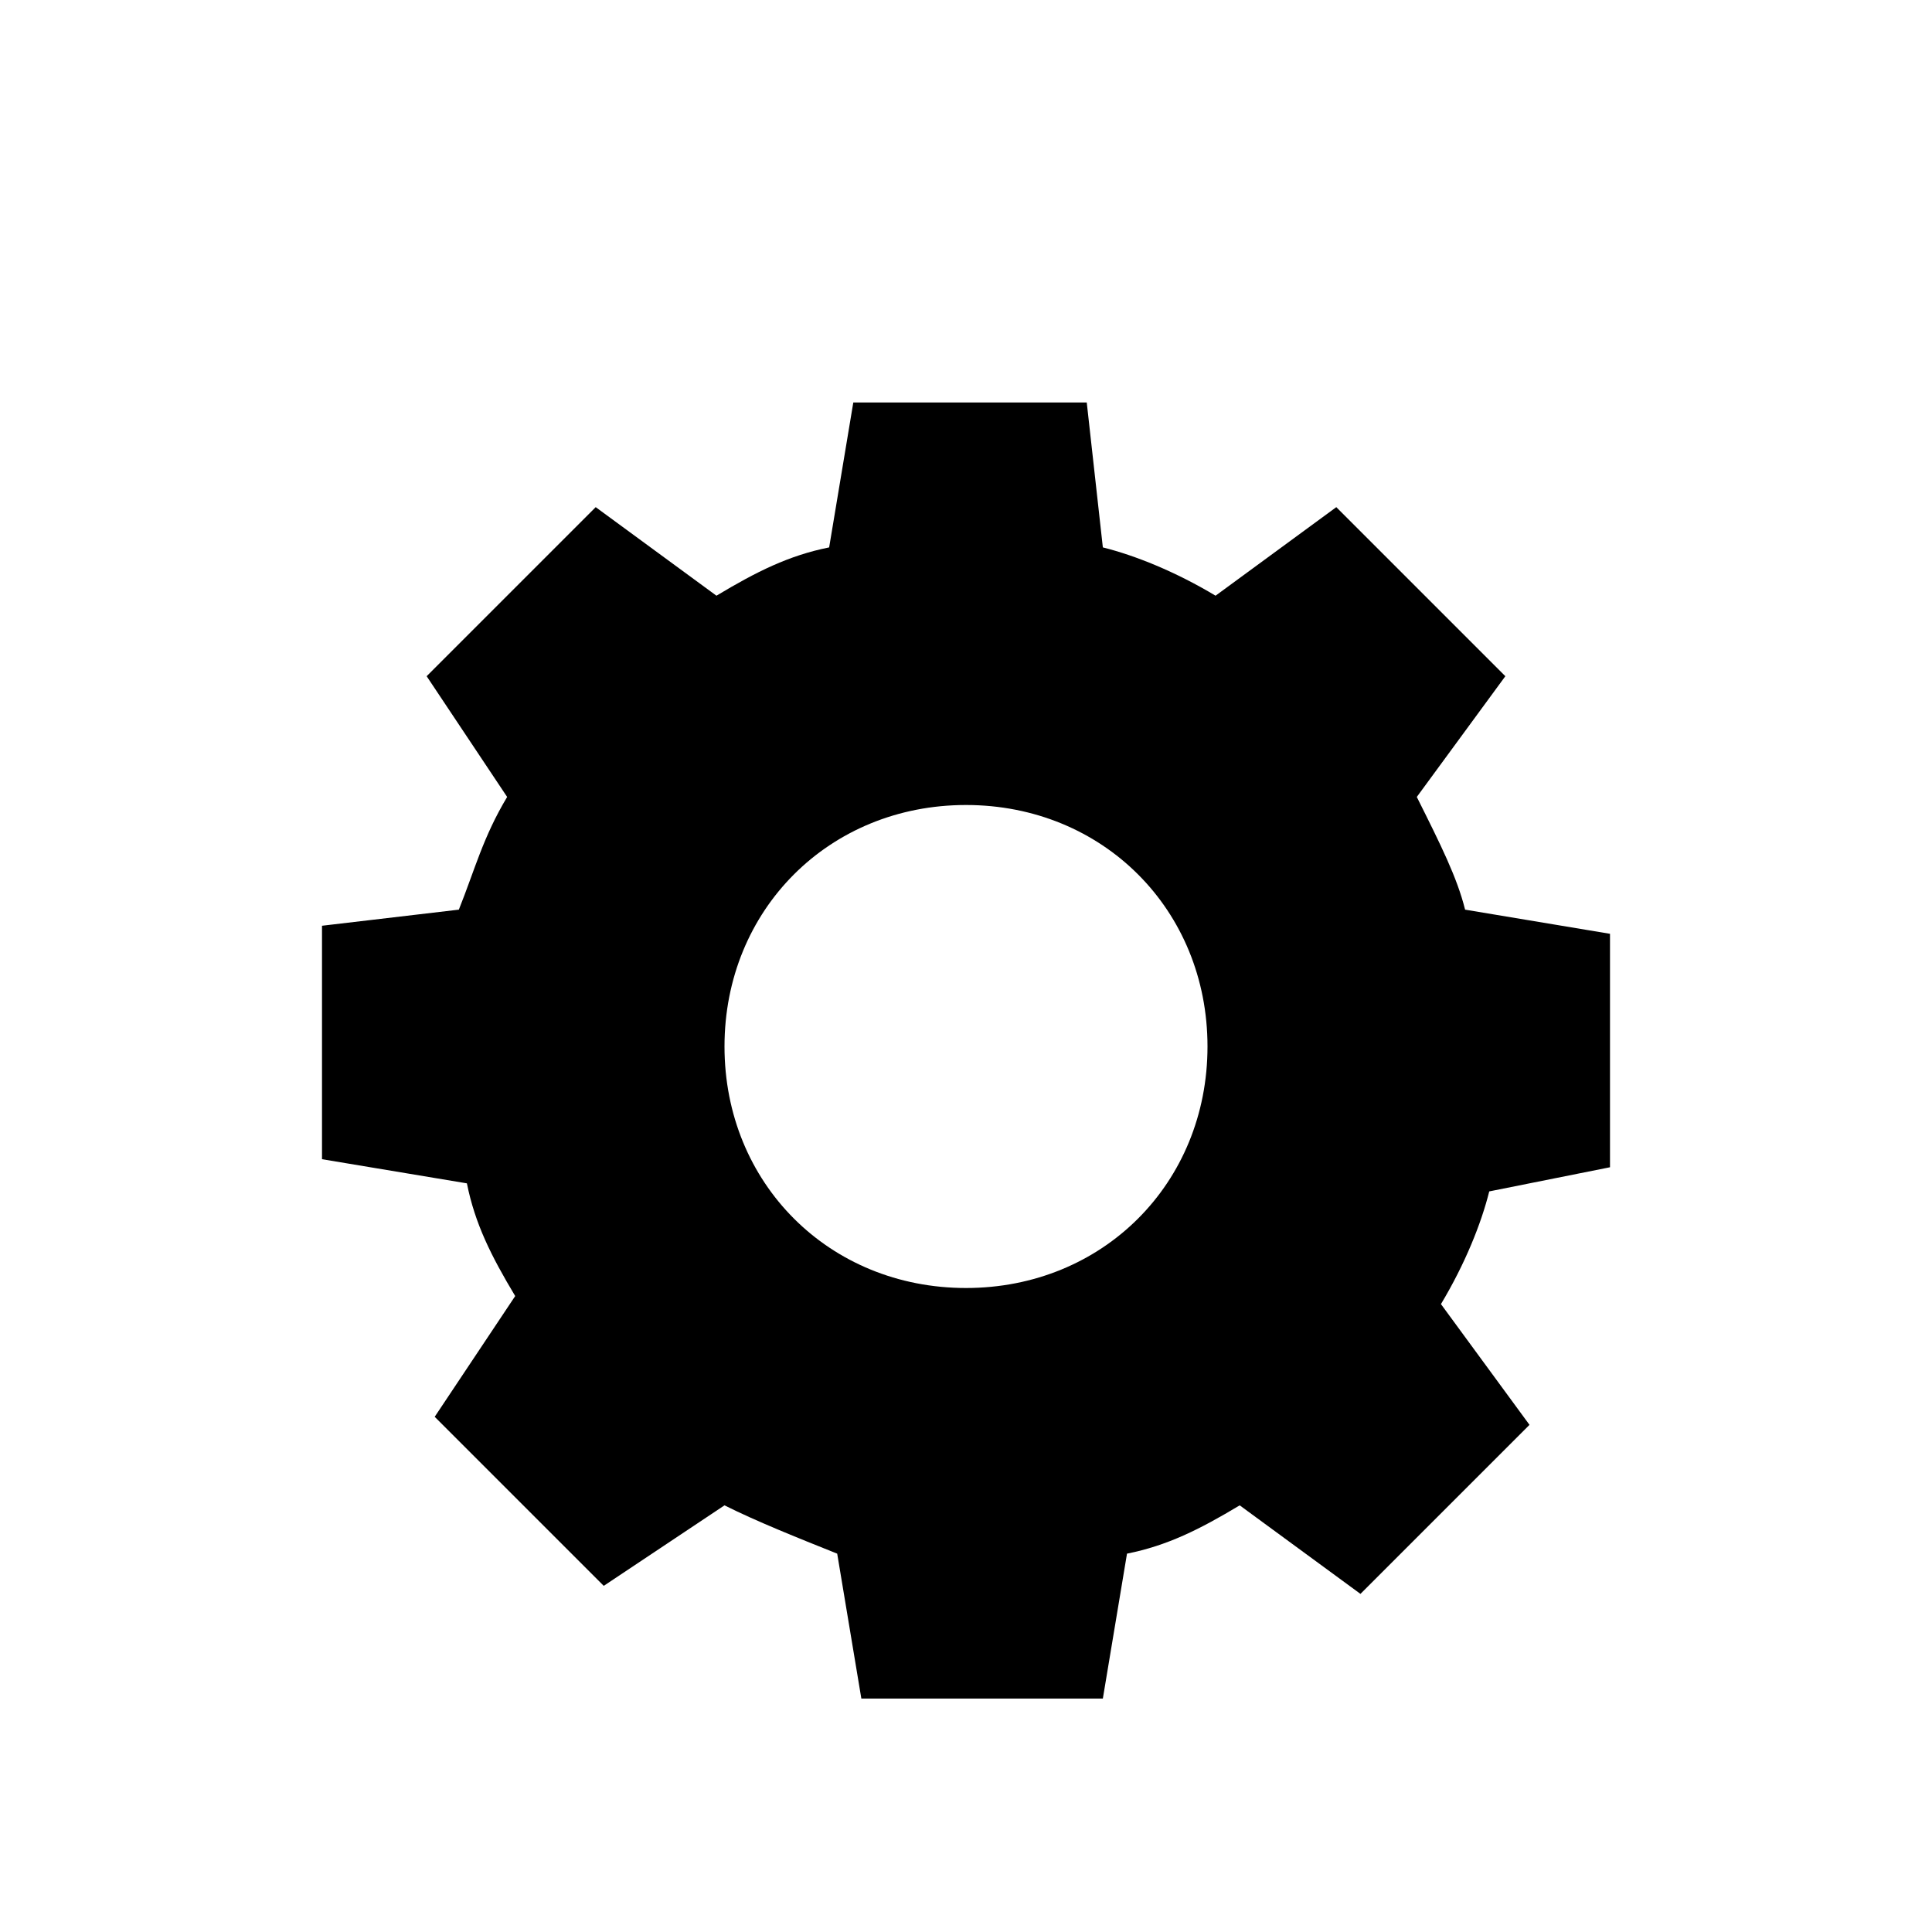
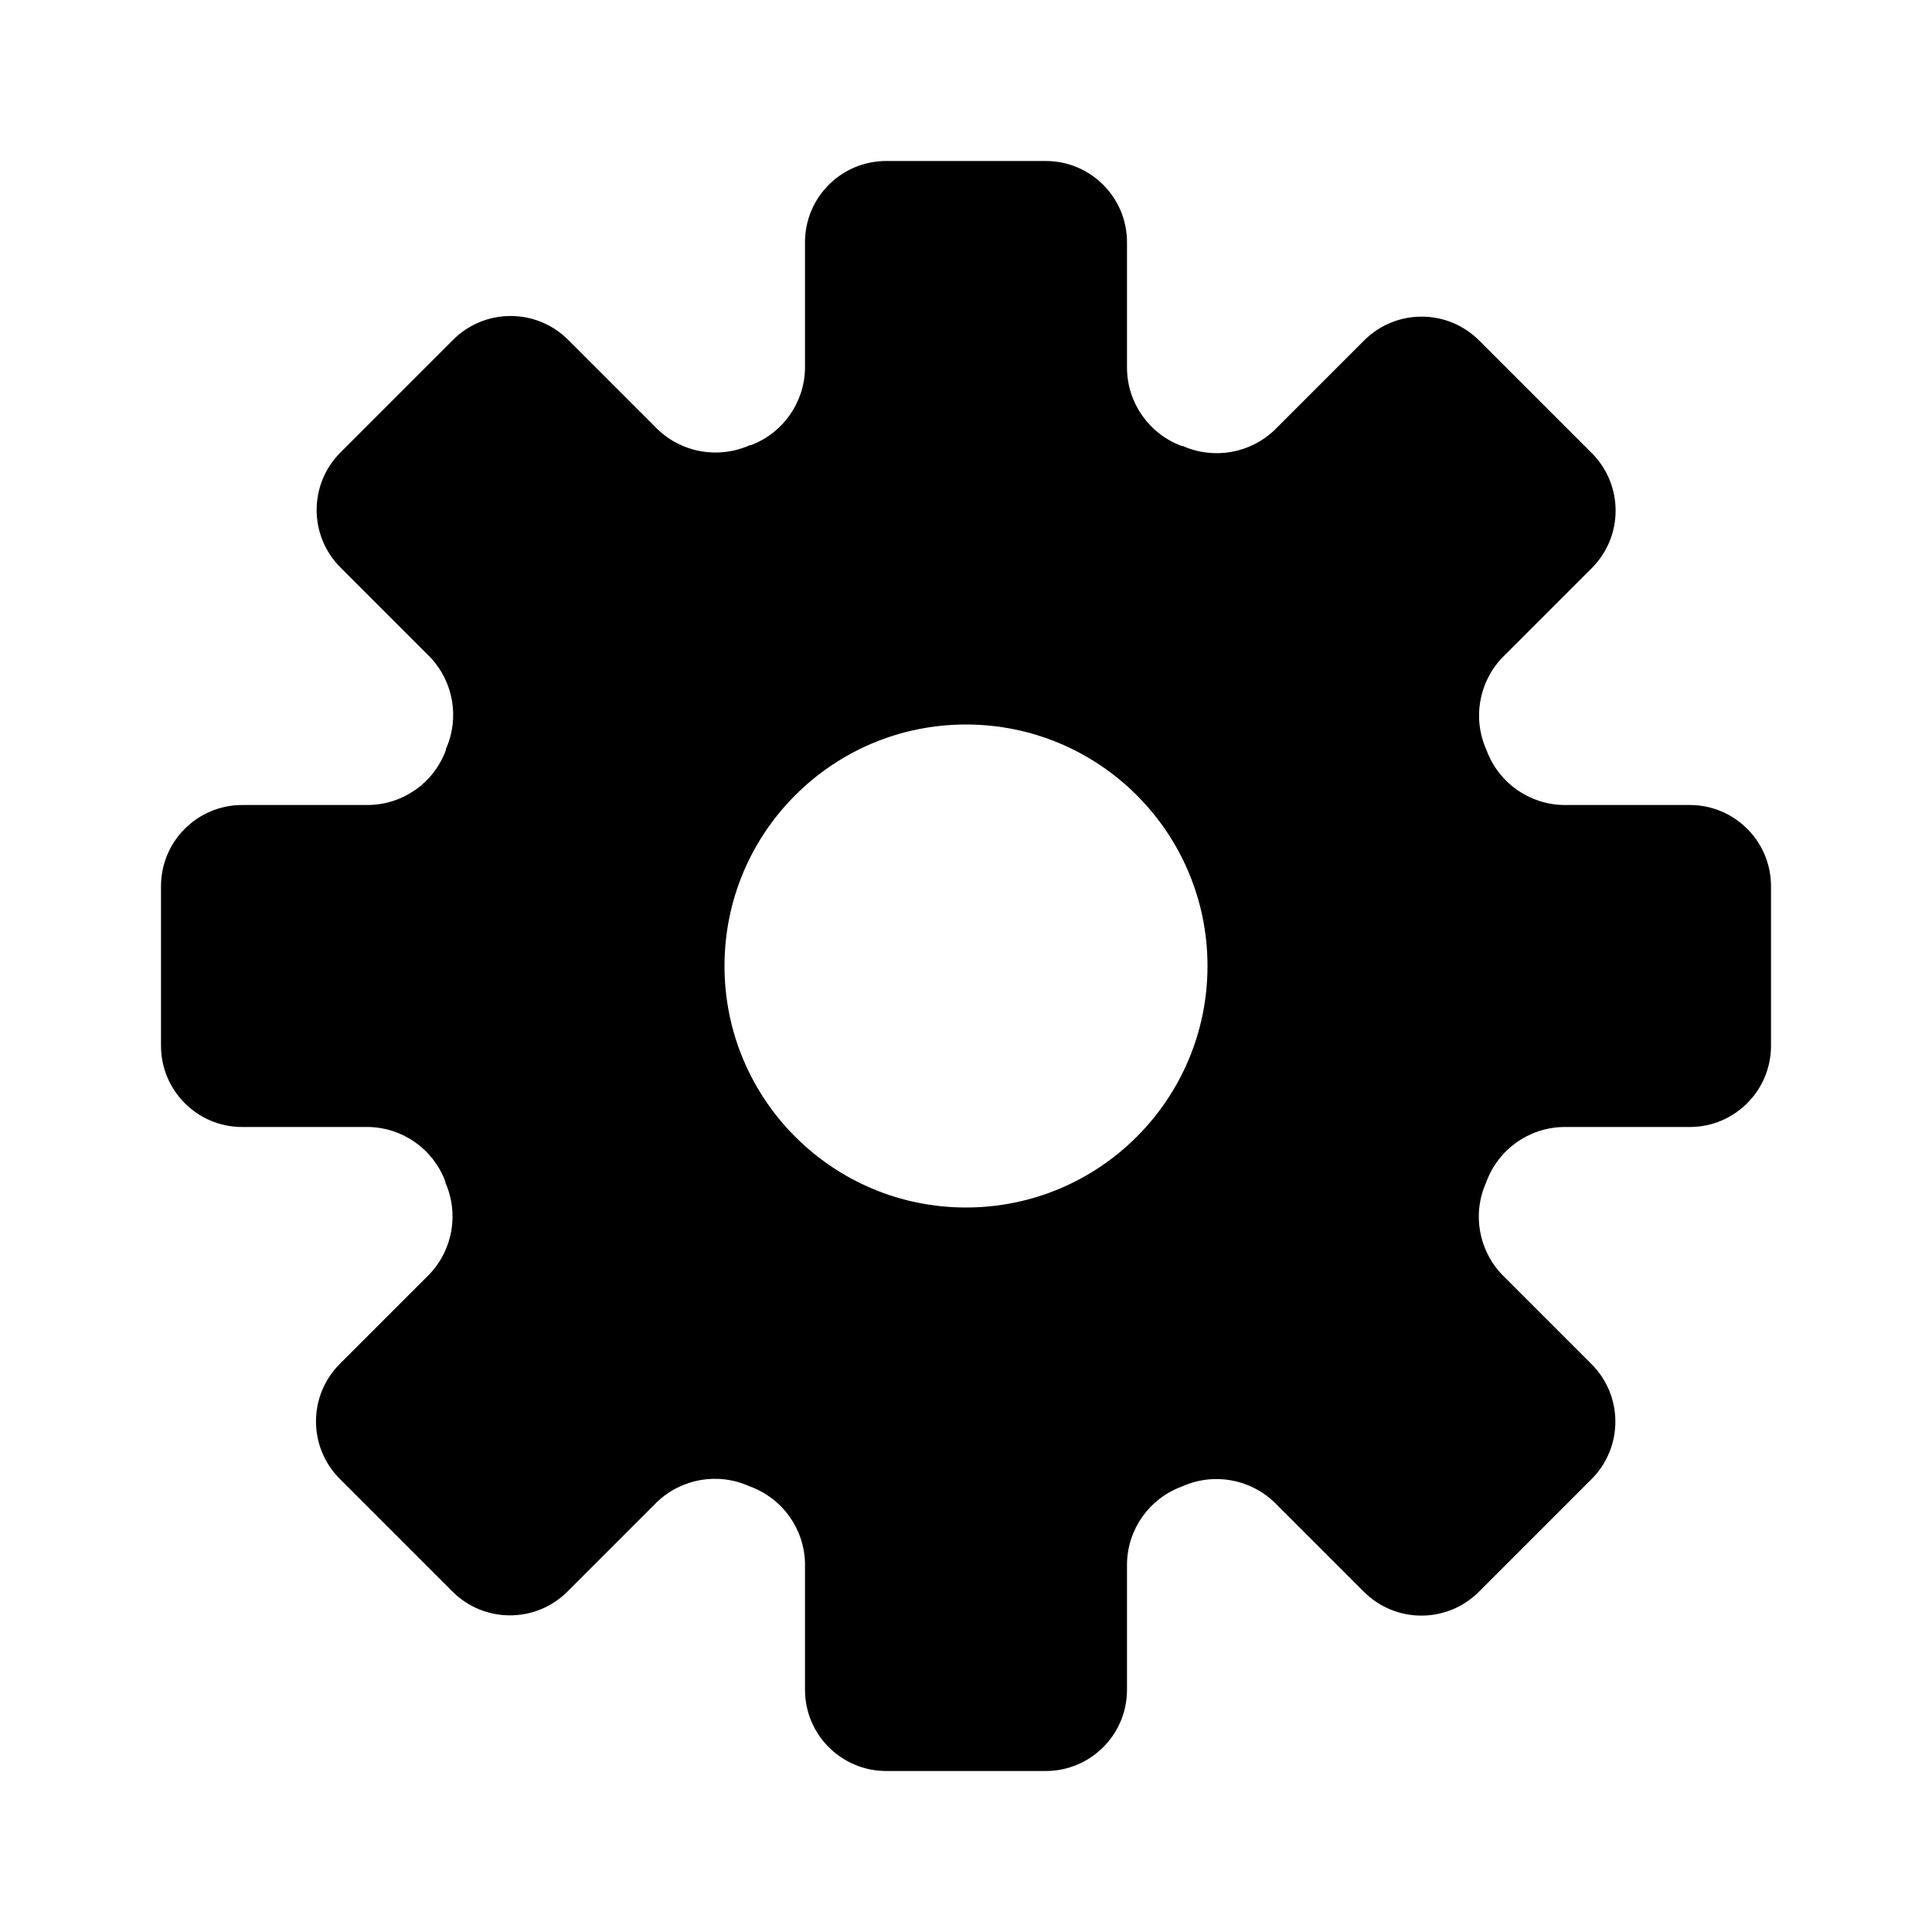
- <svg xmlns="http://www.w3.org/2000/svg" version="1.1" id="Layer_1" x="0px" y="0px" viewBox="0 0 24 24" enable-background="new 0 0 24 24" xml:space="preserve">
-   <path d="M20,14.5v-2.9l-1.8-0.3c-0.1-0.4-0.3-0.8-0.6-1.4l1.1-1.5l-2.1-2.1l-1.5,1.1c-0.5-0.3-1-0.5-1.4-0.6L13.5,5h-2.9l-0.3,1.8  C9.8,6.9,9.4,7.1,8.9,7.4L7.4,6.3L5.3,8.4l1,1.5c-0.3,0.5-0.4,0.9-0.6,1.4L4,11.5v2.9l1.8,0.3c0.1,0.5,0.3,0.9,0.6,1.4l-1,1.5  l2.1,2.1l1.5-1c0.4,0.2,0.9,0.4,1.4,0.6l0.3,1.8h3l0.3-1.8c0.5-0.1,0.9-0.3,1.4-0.6l1.5,1.1l2.1-2.1l-1.1-1.5c0.3-0.5,0.5-1,0.6-1.4  L20,14.5z M12,16c-1.7,0-3-1.3-3-3s1.3-3,3-3s3,1.3,3,3S13.7,16,12,16z" />
+ <svg xmlns="http://www.w3.org/2000/svg" fill="#000000" width="800px" height="800px" viewBox="0 0 24 24">
+   <path d="M20.991,10H19.42a1.039,1.039,0,0,1-.951-.674l-.005-.013a1.04,1.04,0,0,1,.2-1.146l1.11-1.11a1.01,1.01,0,0,0,0-1.428l-1.4-1.4a1.01,1.01,0,0,0-1.428,0l-1.11,1.11a1.04,1.04,0,0,1-1.146.2l-.013,0A1.04,1.04,0,0,1,14,4.579V3.009A1.009,1.009,0,0,0,12.991,2H11.009A1.009,1.009,0,0,0,10,3.009v1.57a1.04,1.04,0,0,1-.674.952l-.013,0a1.04,1.04,0,0,1-1.146-.2l-1.11-1.11a1.01,1.01,0,0,0-1.428,0l-1.4,1.4a1.01,1.01,0,0,0,0,1.428l1.11,1.11a1.04,1.04,0,0,1,.2,1.146l0,.013A1.039,1.039,0,0,1,4.58,10H3.009A1.009,1.009,0,0,0,2,11.009v1.982A1.009,1.009,0,0,0,3.009,14H4.58a1.039,1.039,0,0,1,.951.674l0,.013a1.04,1.04,0,0,1-.2,1.146l-1.11,1.11a1.01,1.01,0,0,0,0,1.428l1.4,1.4a1.01,1.01,0,0,0,1.428,0l1.11-1.11a1.04,1.04,0,0,1,1.146-.2l.013.005A1.039,1.039,0,0,1,10,19.42v1.571A1.009,1.009,0,0,0,11.009,22h1.982A1.009,1.009,0,0,0,14,20.991V19.42a1.039,1.039,0,0,1,.674-.951l.013-.005a1.04,1.04,0,0,1,1.146.2l1.11,1.11a1.01,1.01,0,0,0,1.428,0l1.4-1.4a1.01,1.01,0,0,0,0-1.428l-1.11-1.11a1.04,1.04,0,0,1-.2-1.146l.005-.013A1.039,1.039,0,0,1,19.42,14h1.571A1.009,1.009,0,0,0,22,12.991V11.009A1.009,1.009,0,0,0,20.991,10ZM12,15a3,3,0,1,1,3-3A3,3,0,0,1,12,15Z" />
</svg>
